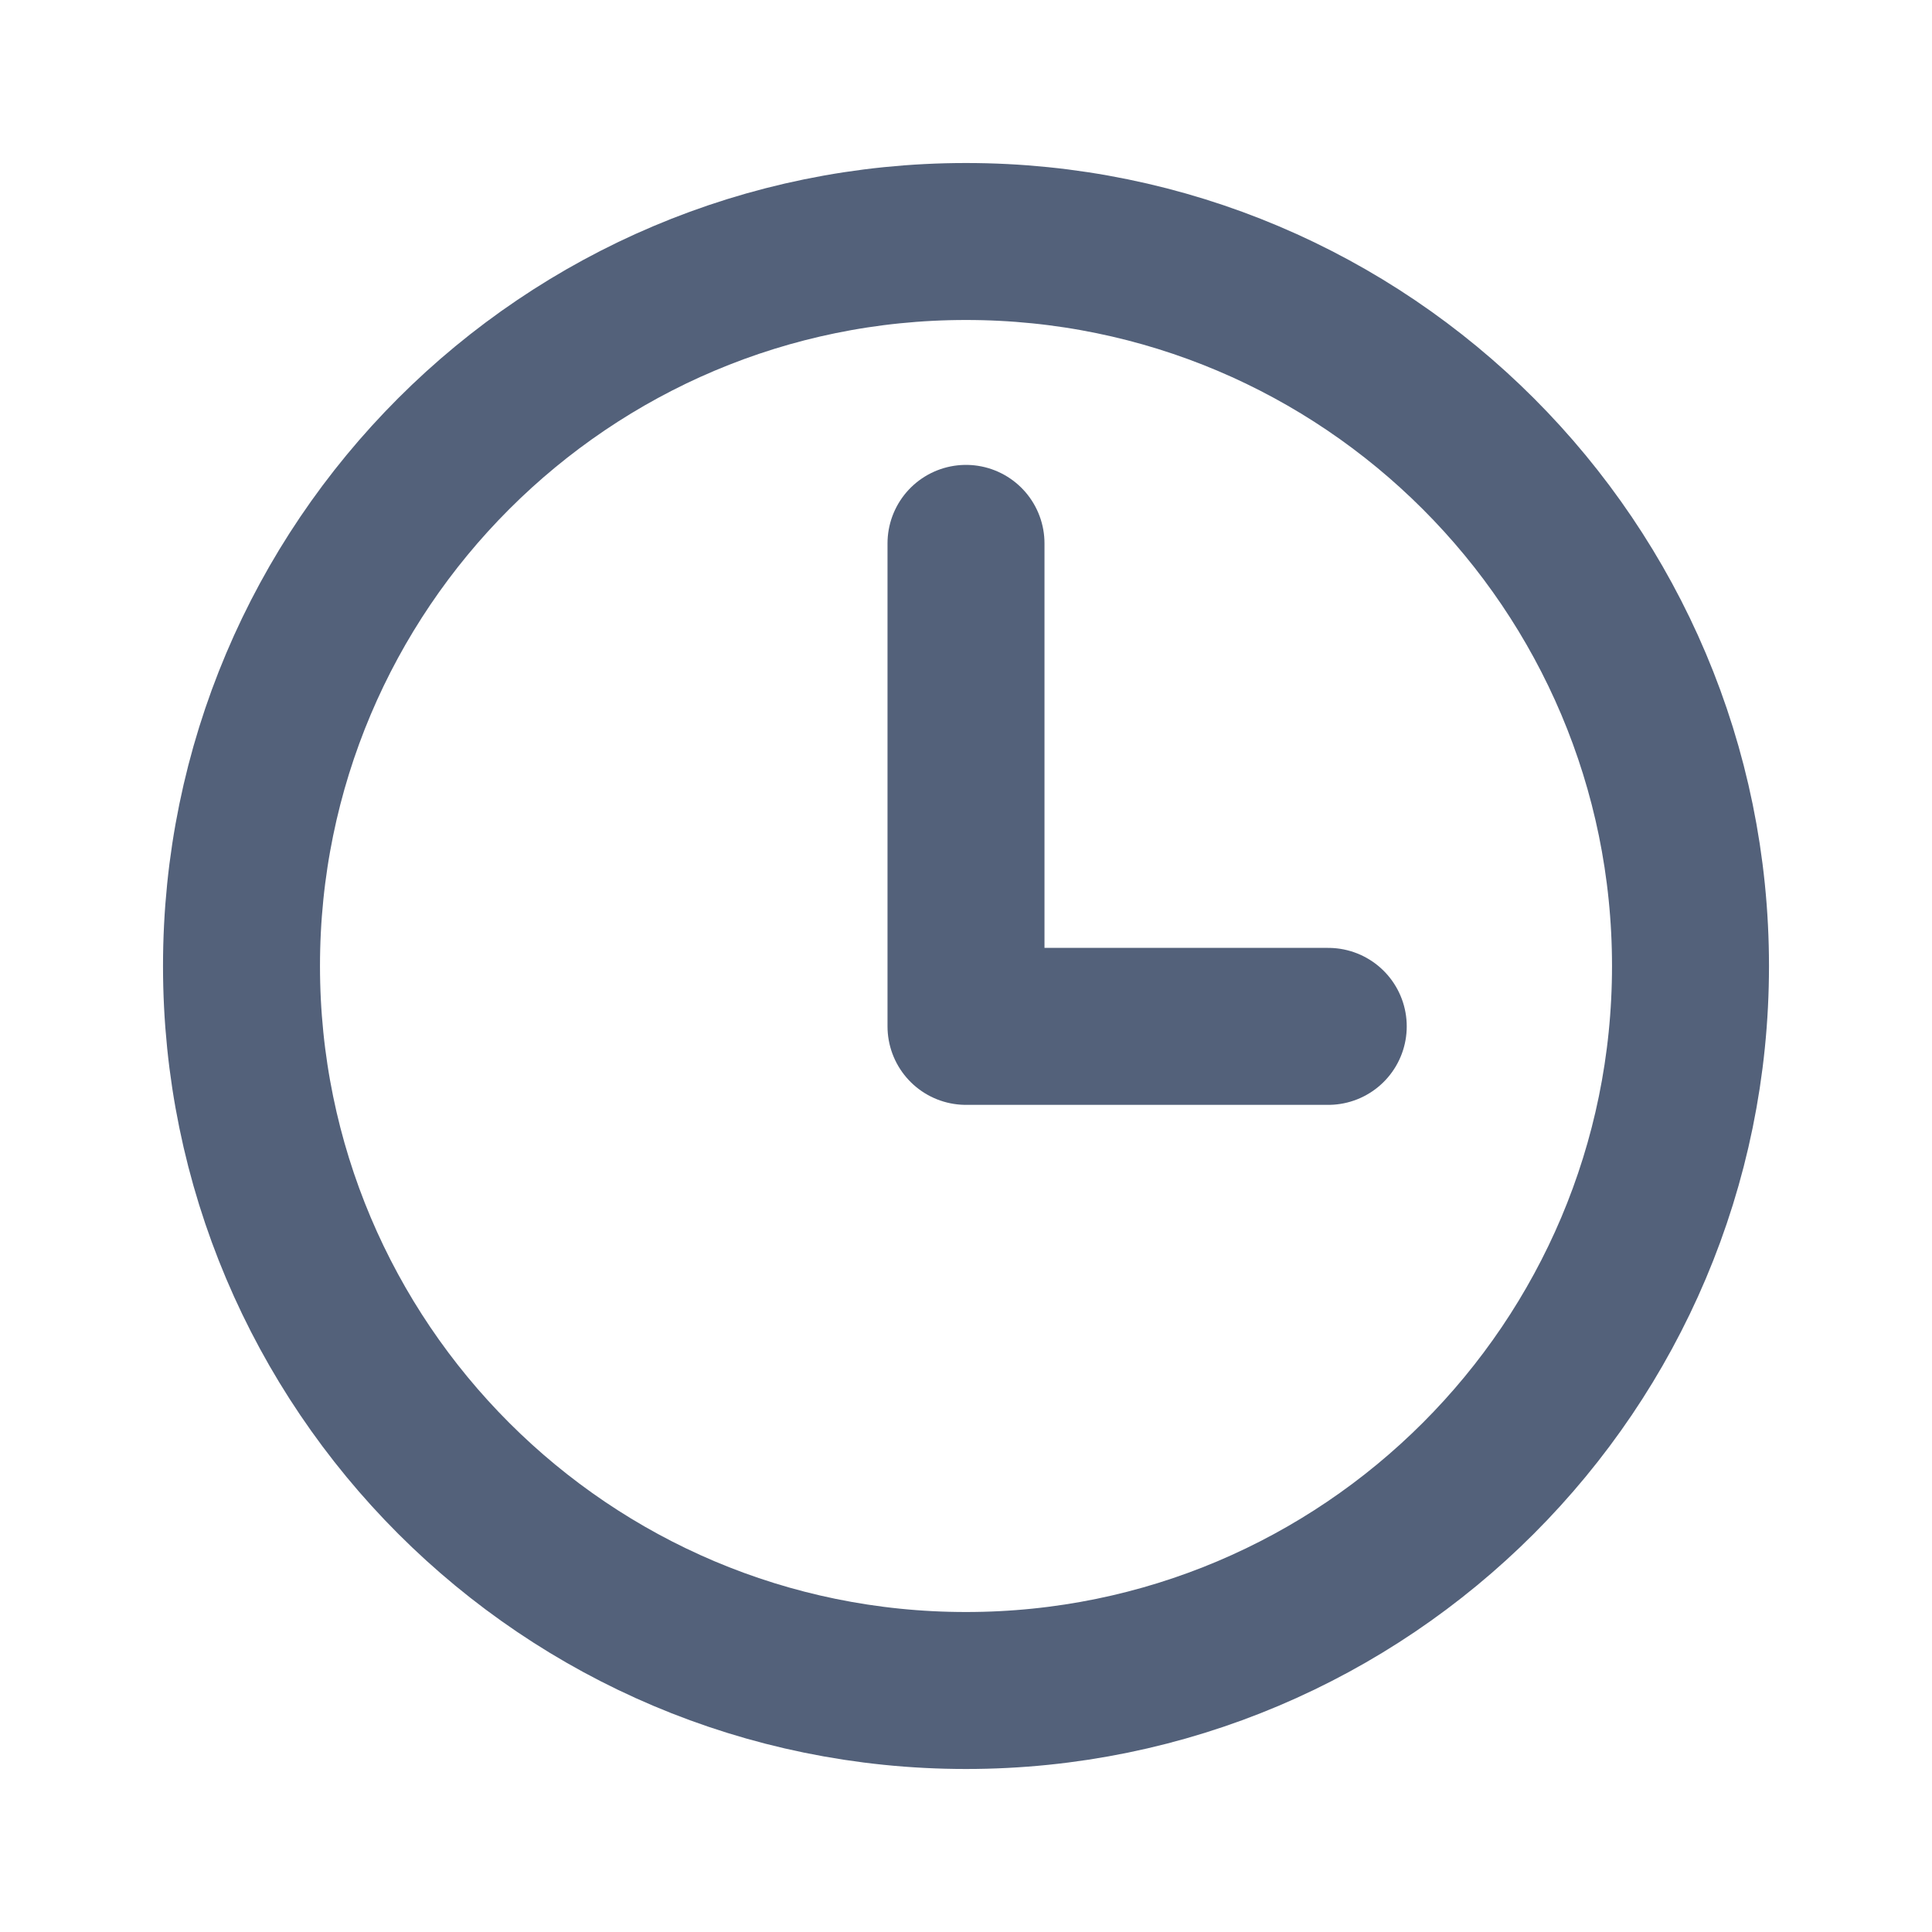
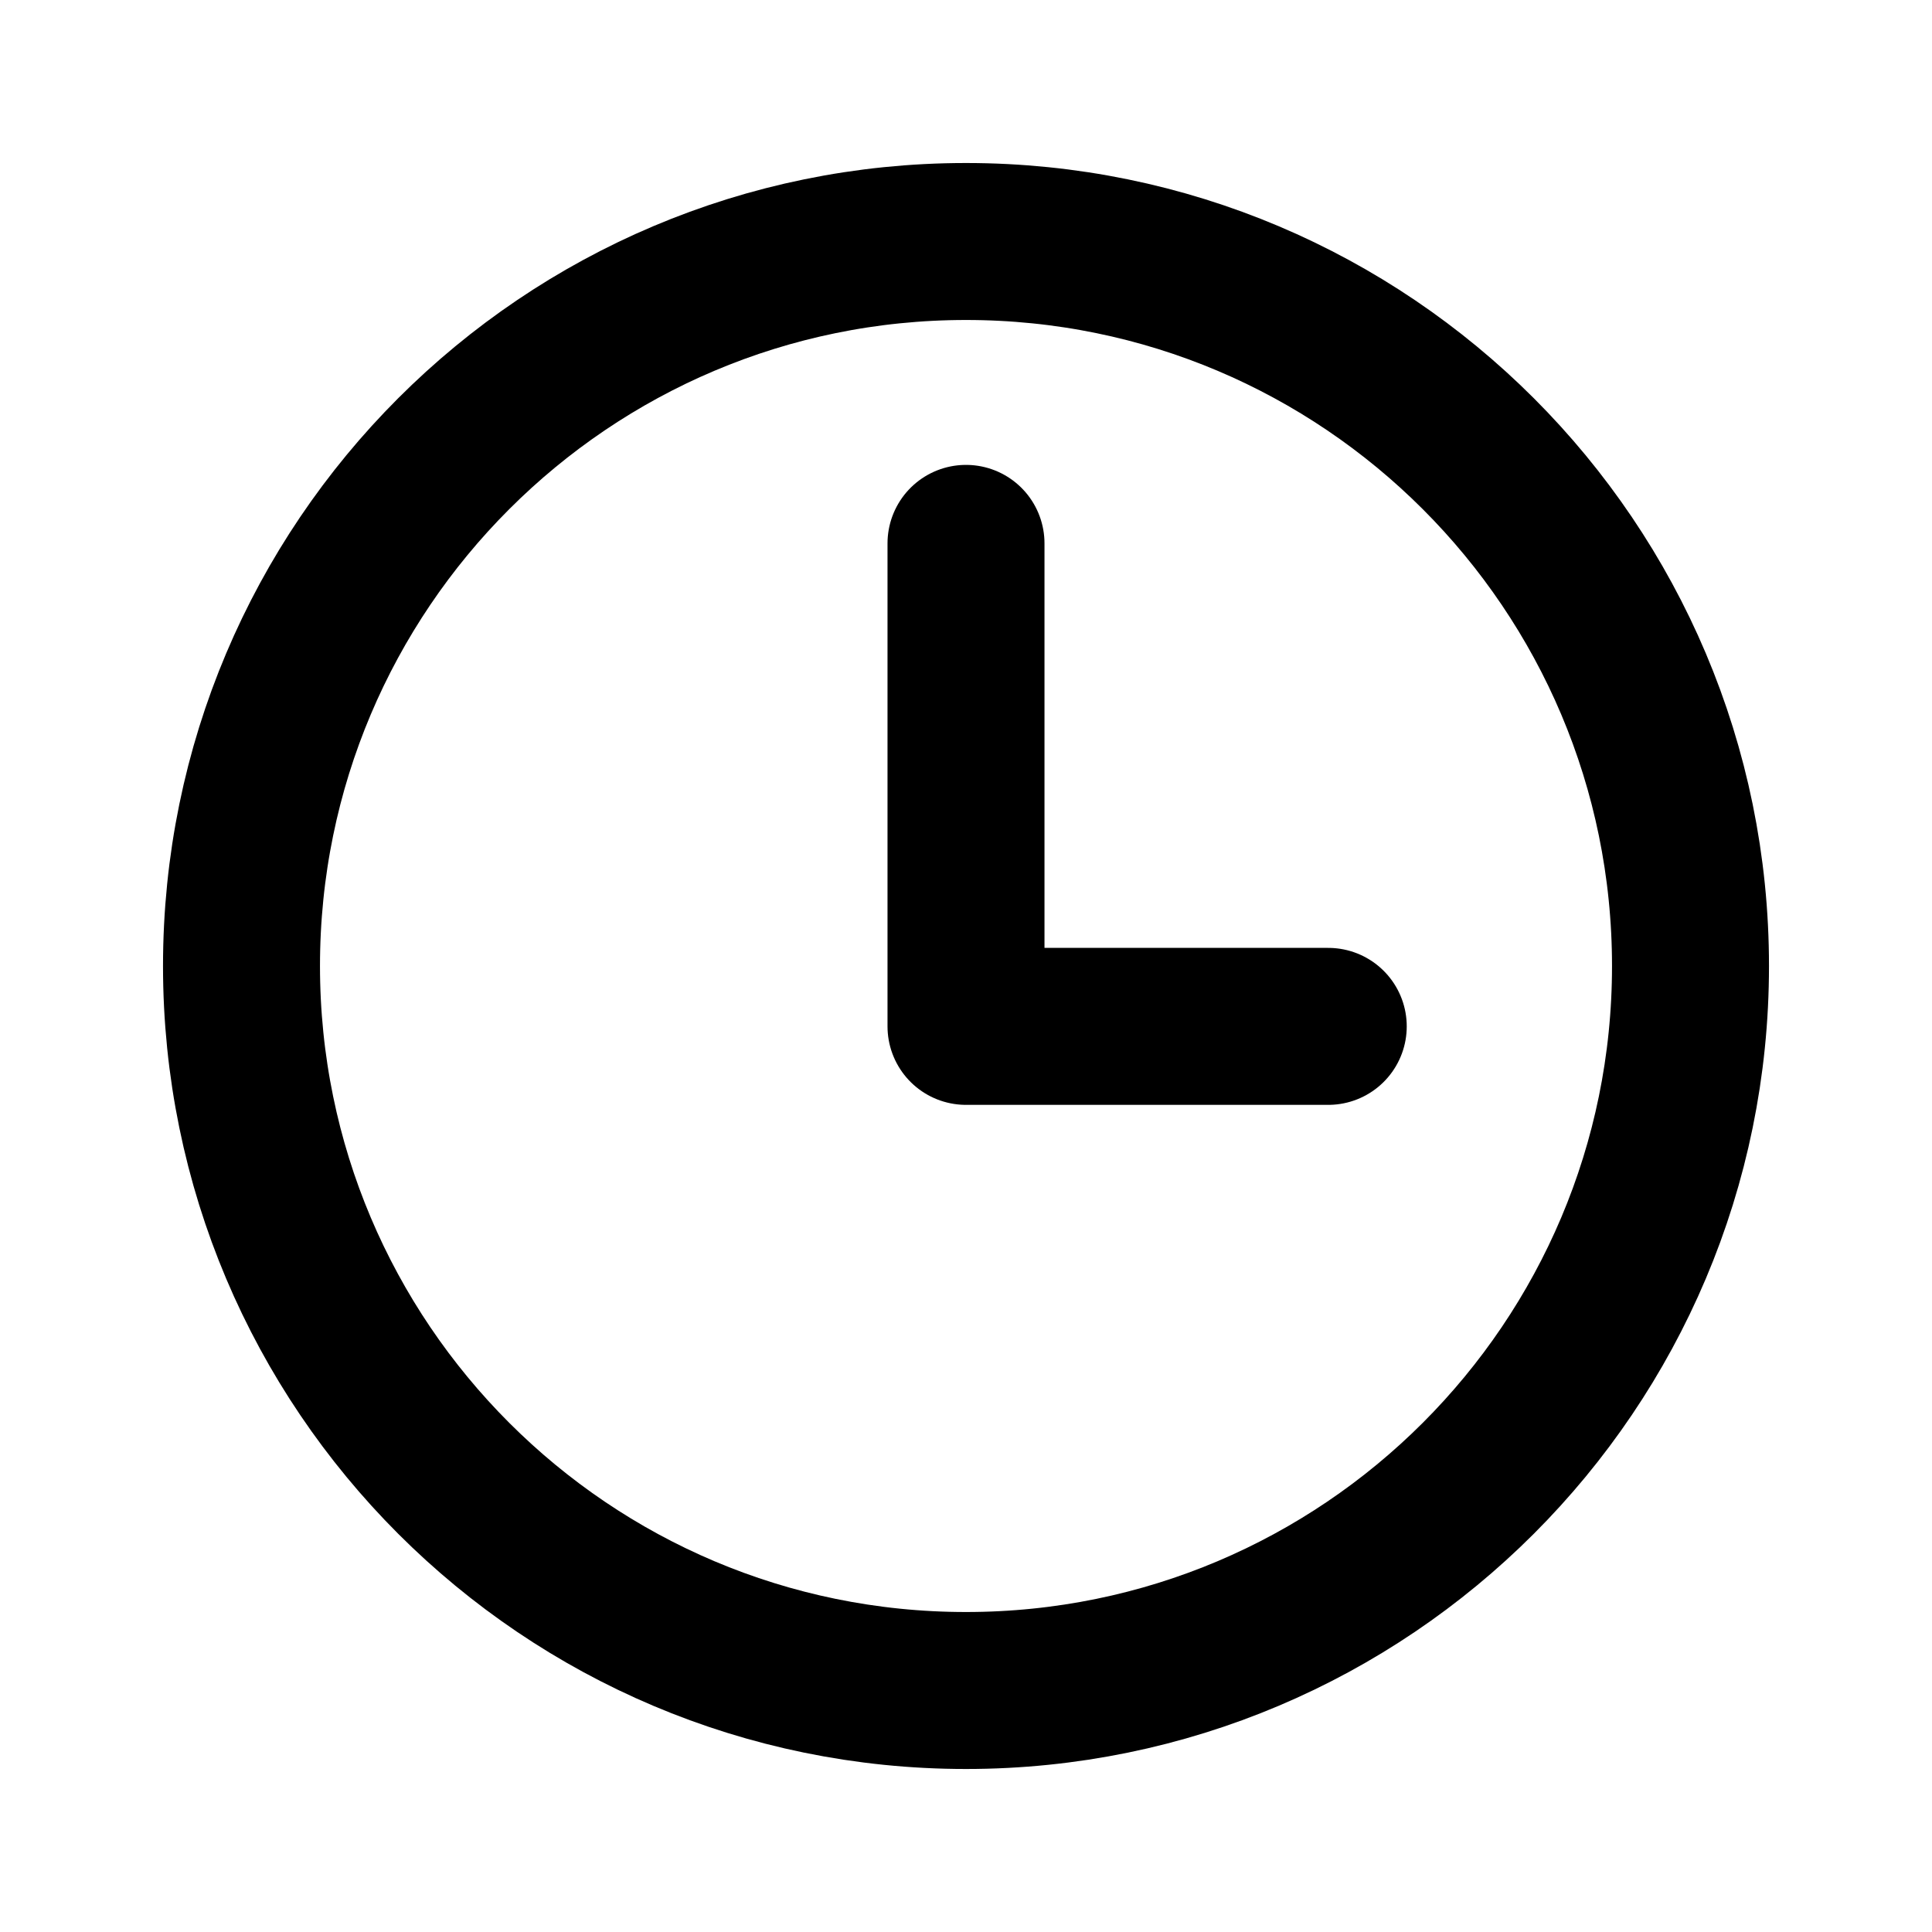
<svg xmlns="http://www.w3.org/2000/svg" width="32" height="32" viewBox="0 0 32 32" fill="none">
-   <circle cx="16" cy="16" r="12" stroke="#53617A" stroke-width="2.6" />
-   <path d="M16 9V17H22" stroke="#53617A" stroke-width="2.6" stroke-linecap="round" stroke-linejoin="round" />
+   <circle cx="16" cy="16" r="12" stroke="currentColor" stroke-width="2.6" />
+   <path d="M16 9V17H22" stroke="currentColor" stroke-width="2.6" stroke-linecap="round" stroke-linejoin="round" />
</svg>
